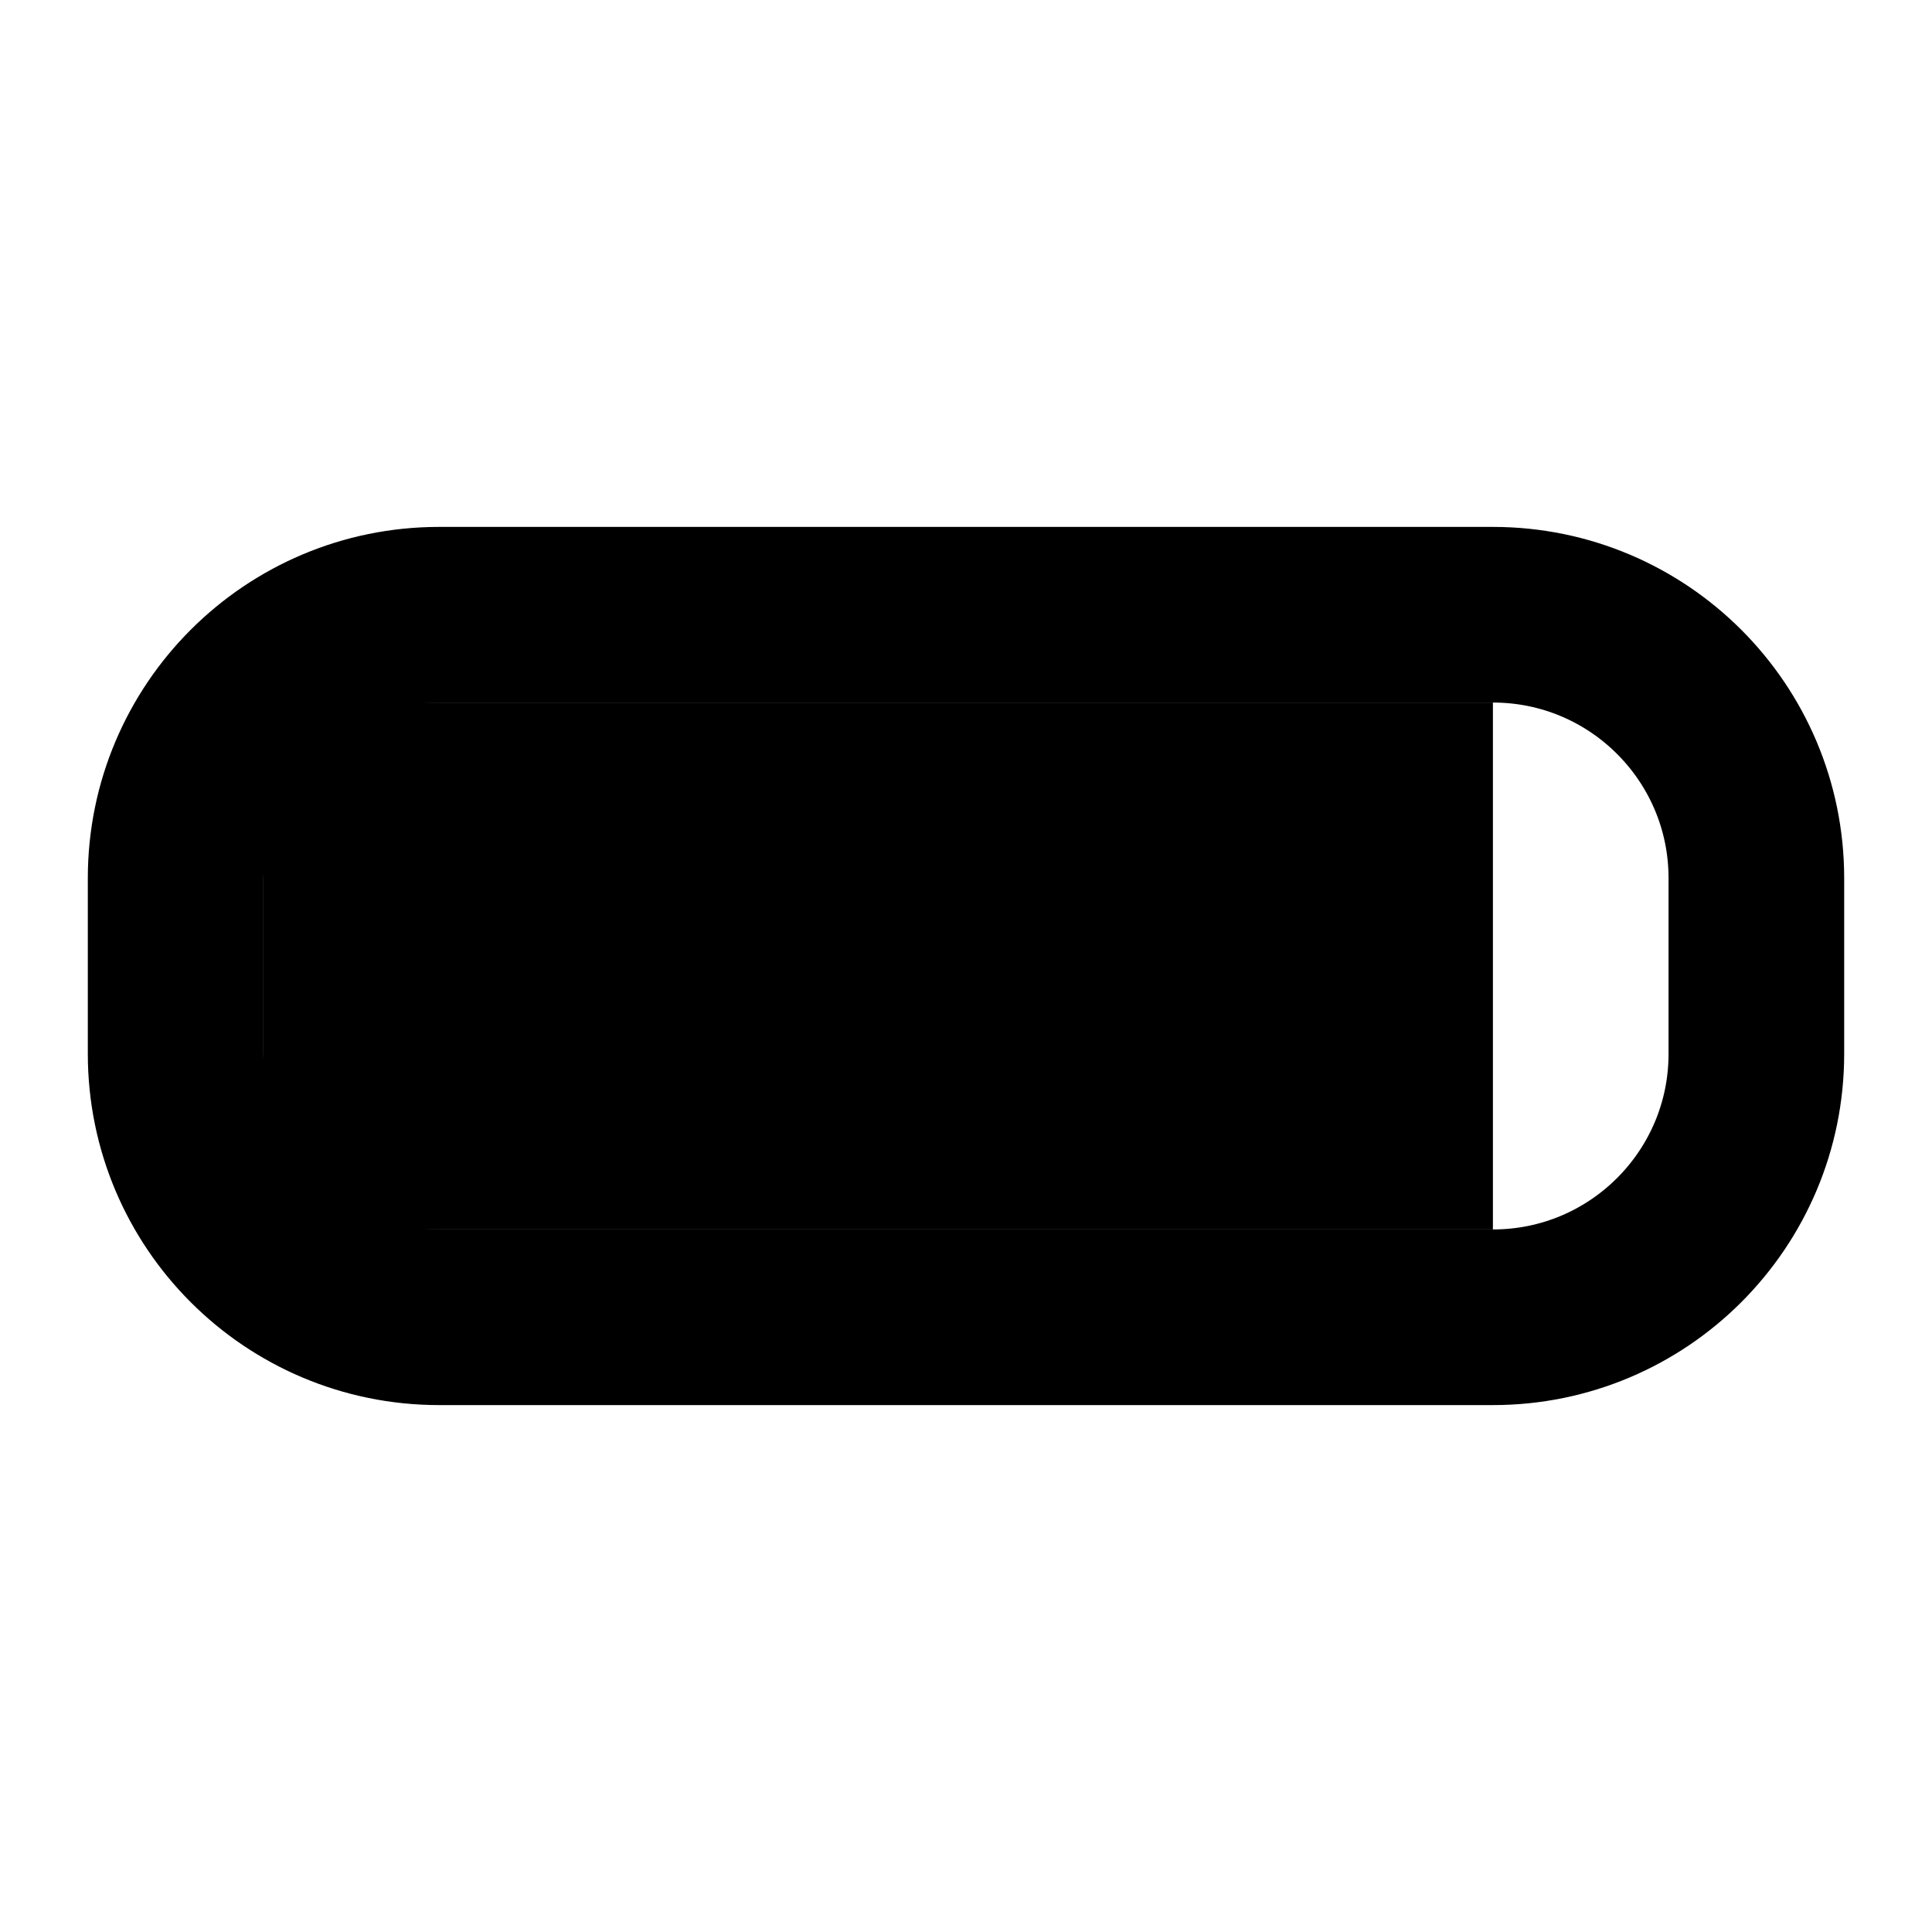
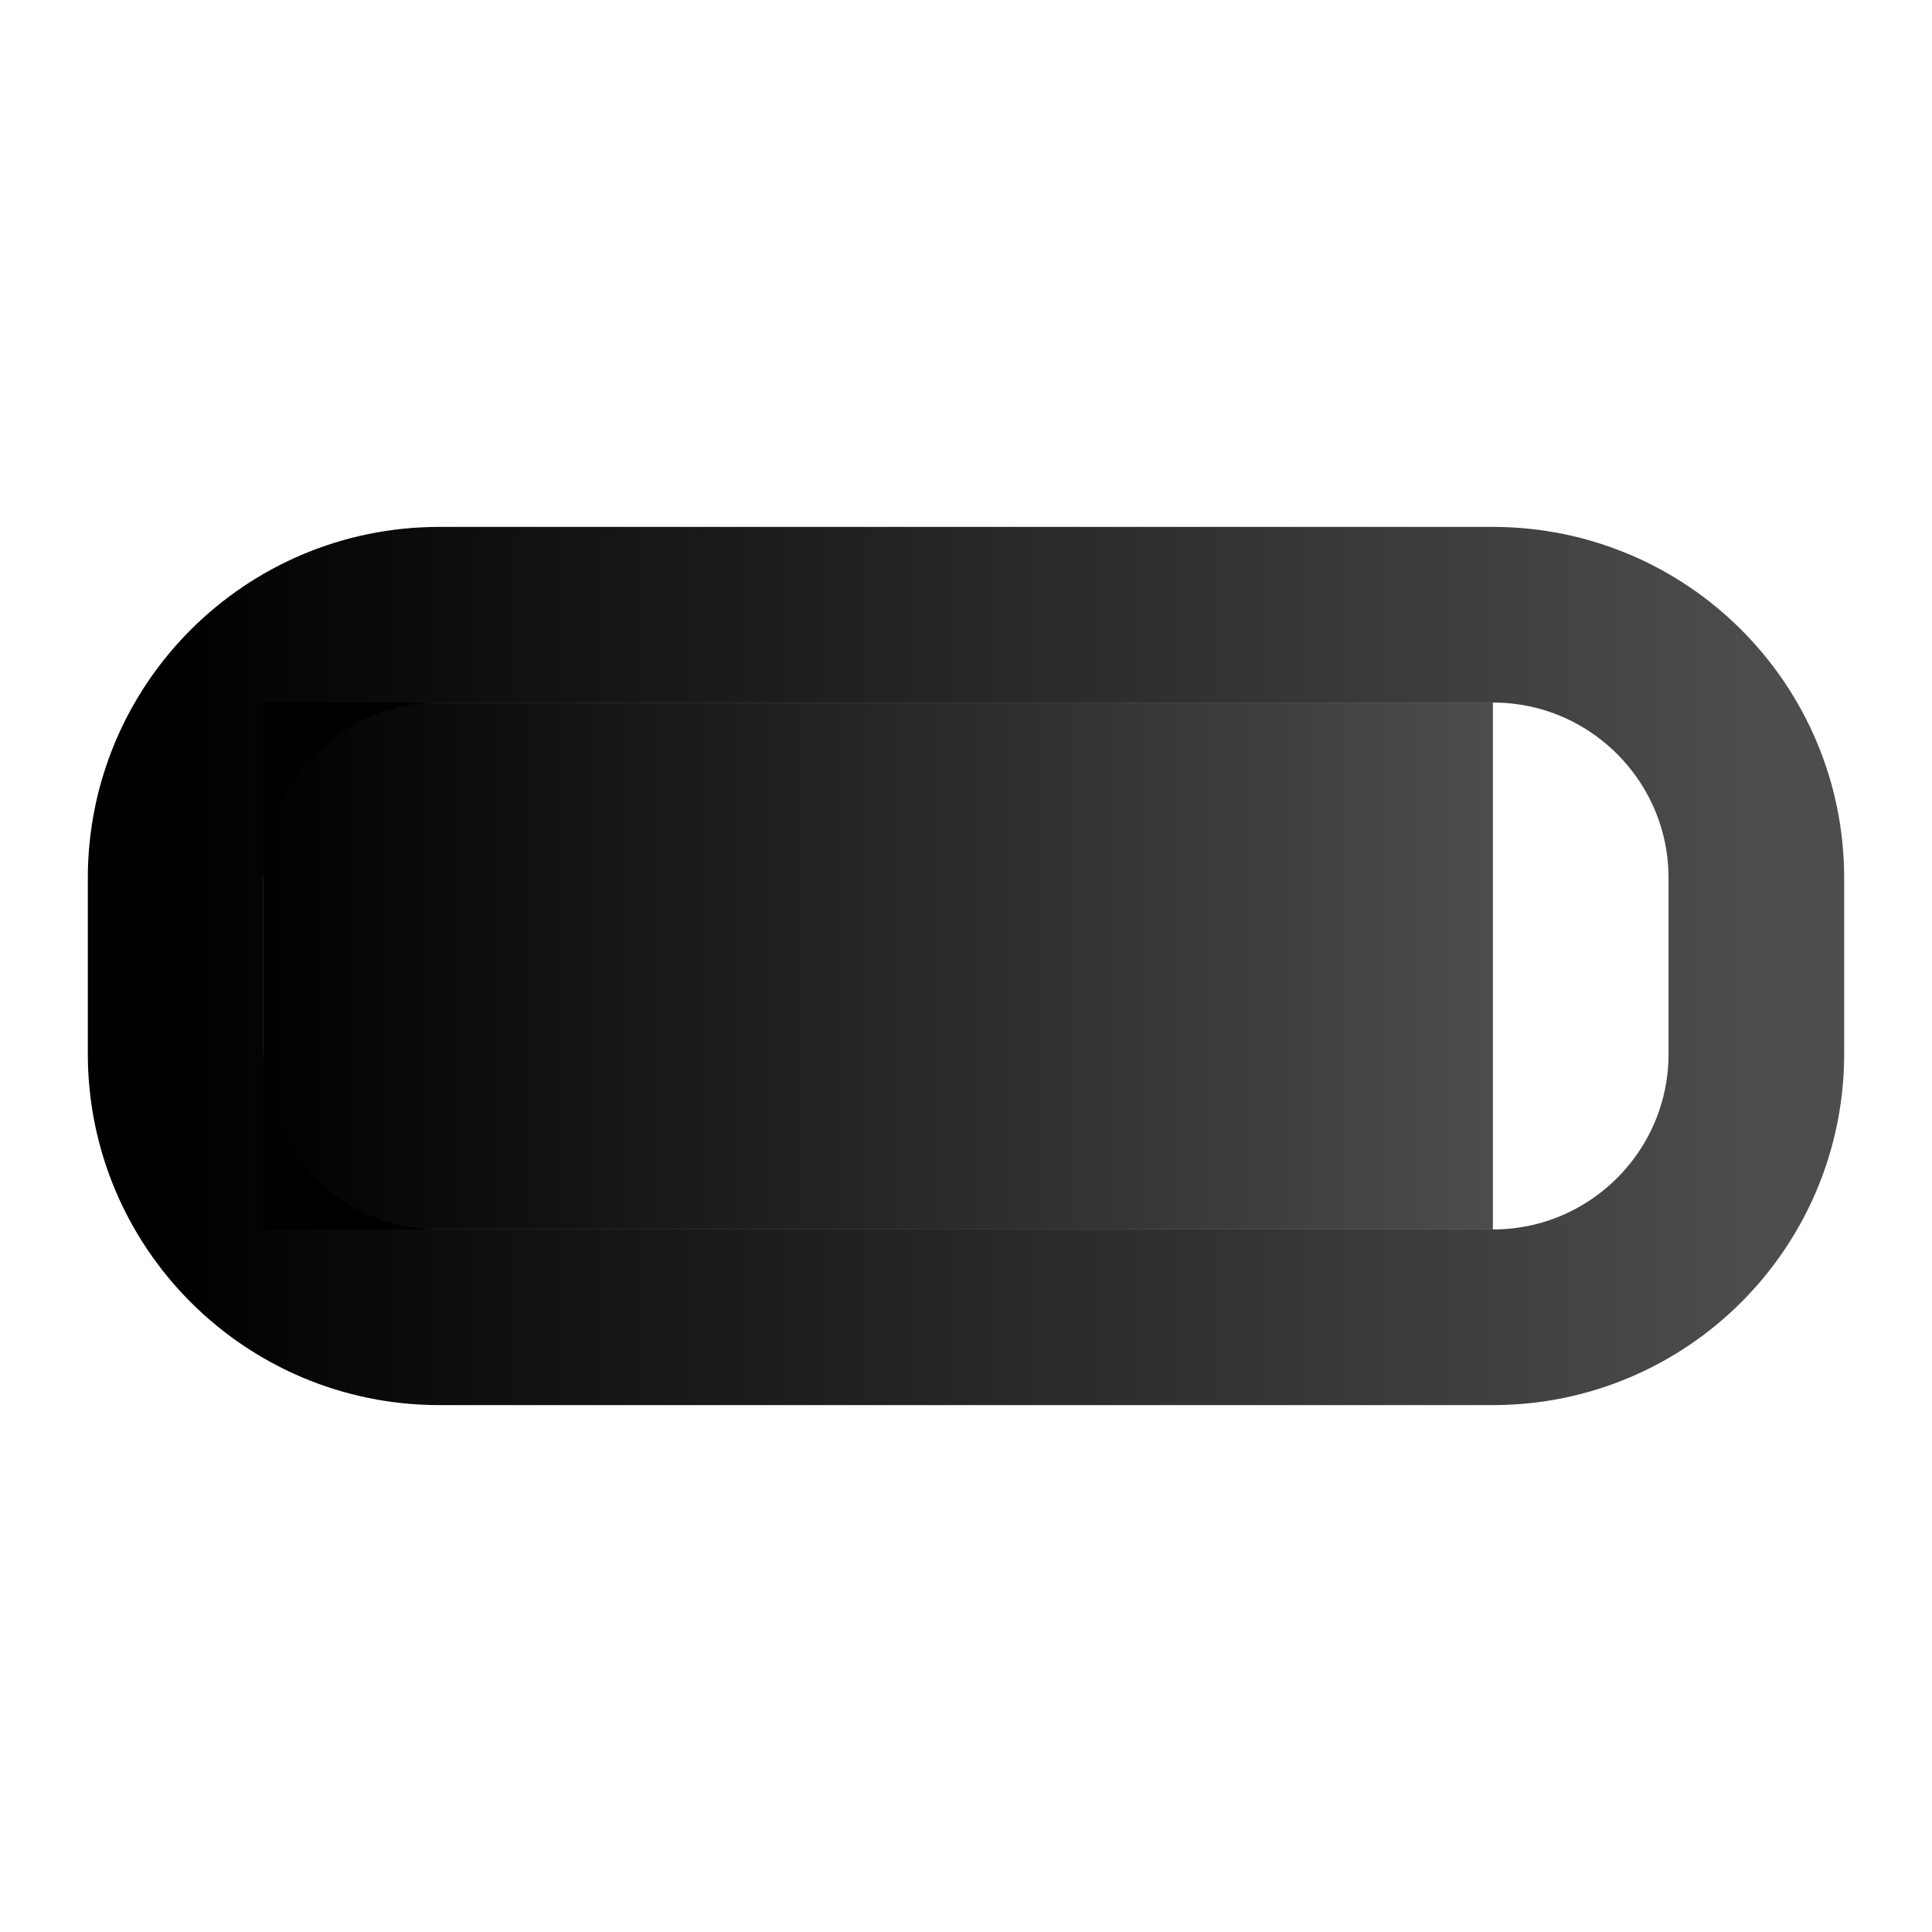
<svg xmlns="http://www.w3.org/2000/svg" width="22" height="22" viewBox="0 0 22 22">
-   <rect x="3" y="8" width="14" height="6" fill="currentColor" />
-   <rect x="2" y="7" width="18" height="8" rx="3" ry="3" fill="none" stroke="currentColor" stroke-width="2" />
+   <defs>
+     <linearGradient id="grelierGaugeGrad" x1="1" y1="0" x2="0" y2="0">
+       <stop offset="0%" stop-color="currentColor" stop-opacity="0.7" />
+       <stop offset="100%" stop-color="currentColor" stop-opacity="1" />
+     </linearGradient>
+   </defs>
+   <rect x="3" y="8" width="14" height="6" fill="url(#grelierGaugeGrad)" />
+   <rect x="2" y="7" width="18" height="8" rx="3" ry="3" fill="none" stroke="url(#grelierGaugeGrad)" stroke-width="2" />
</svg>
